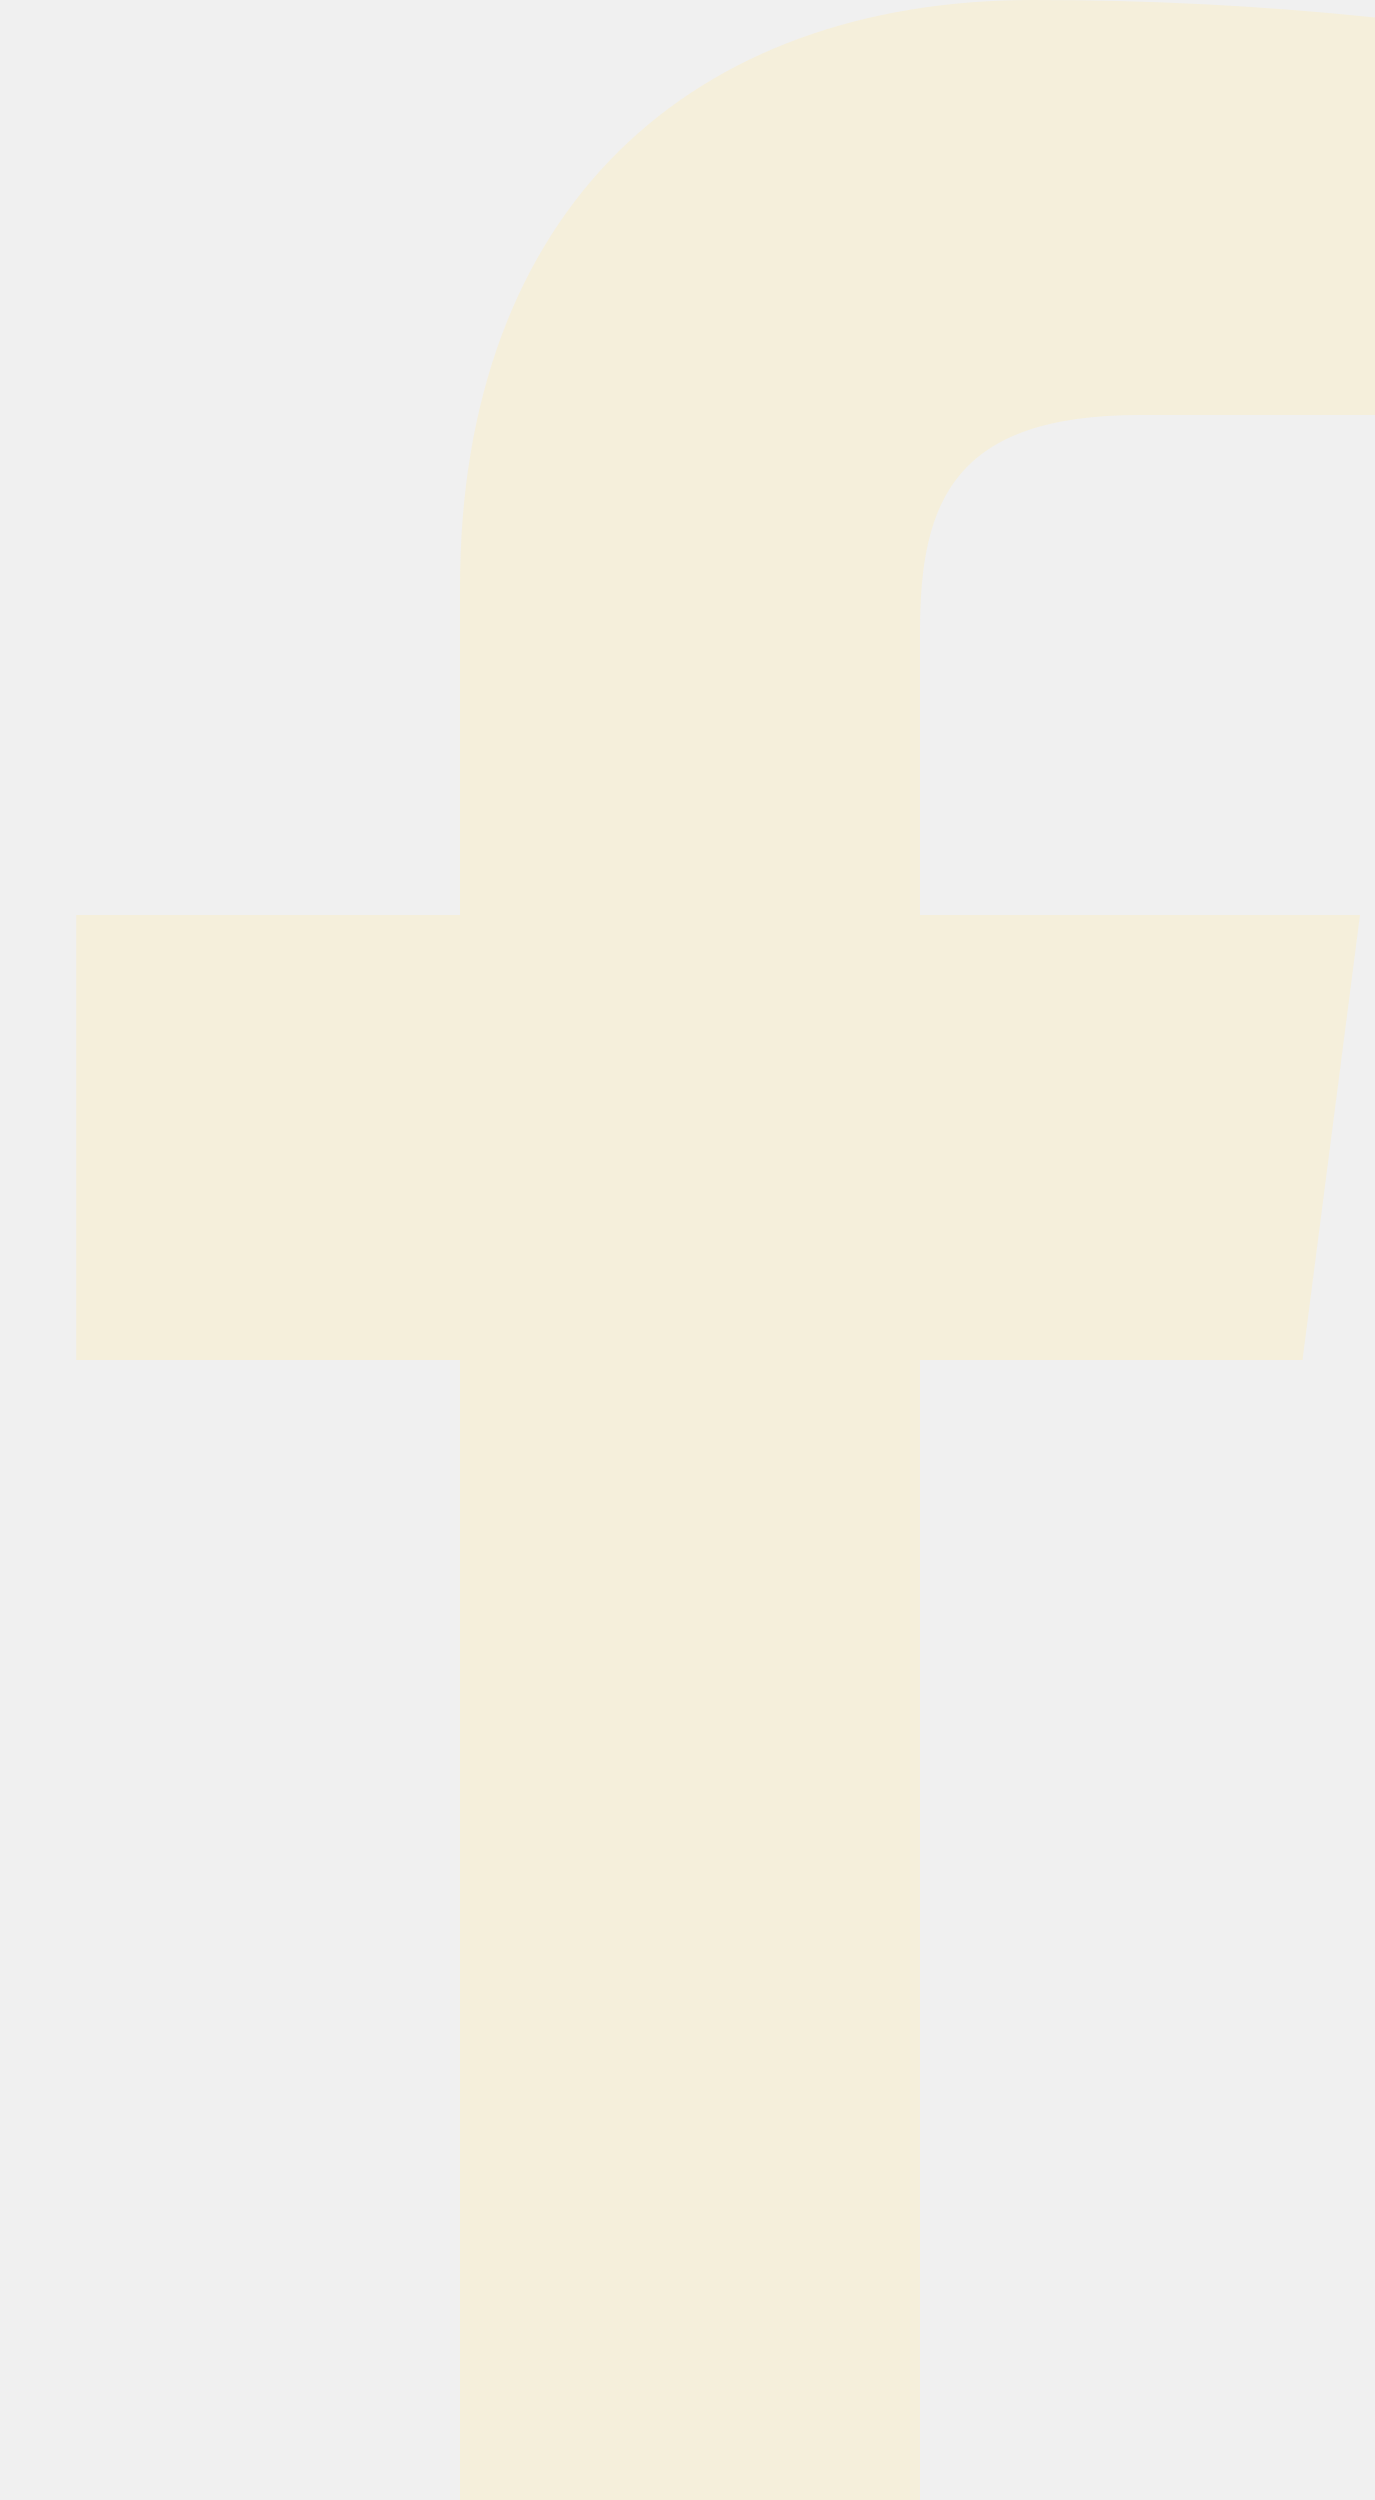
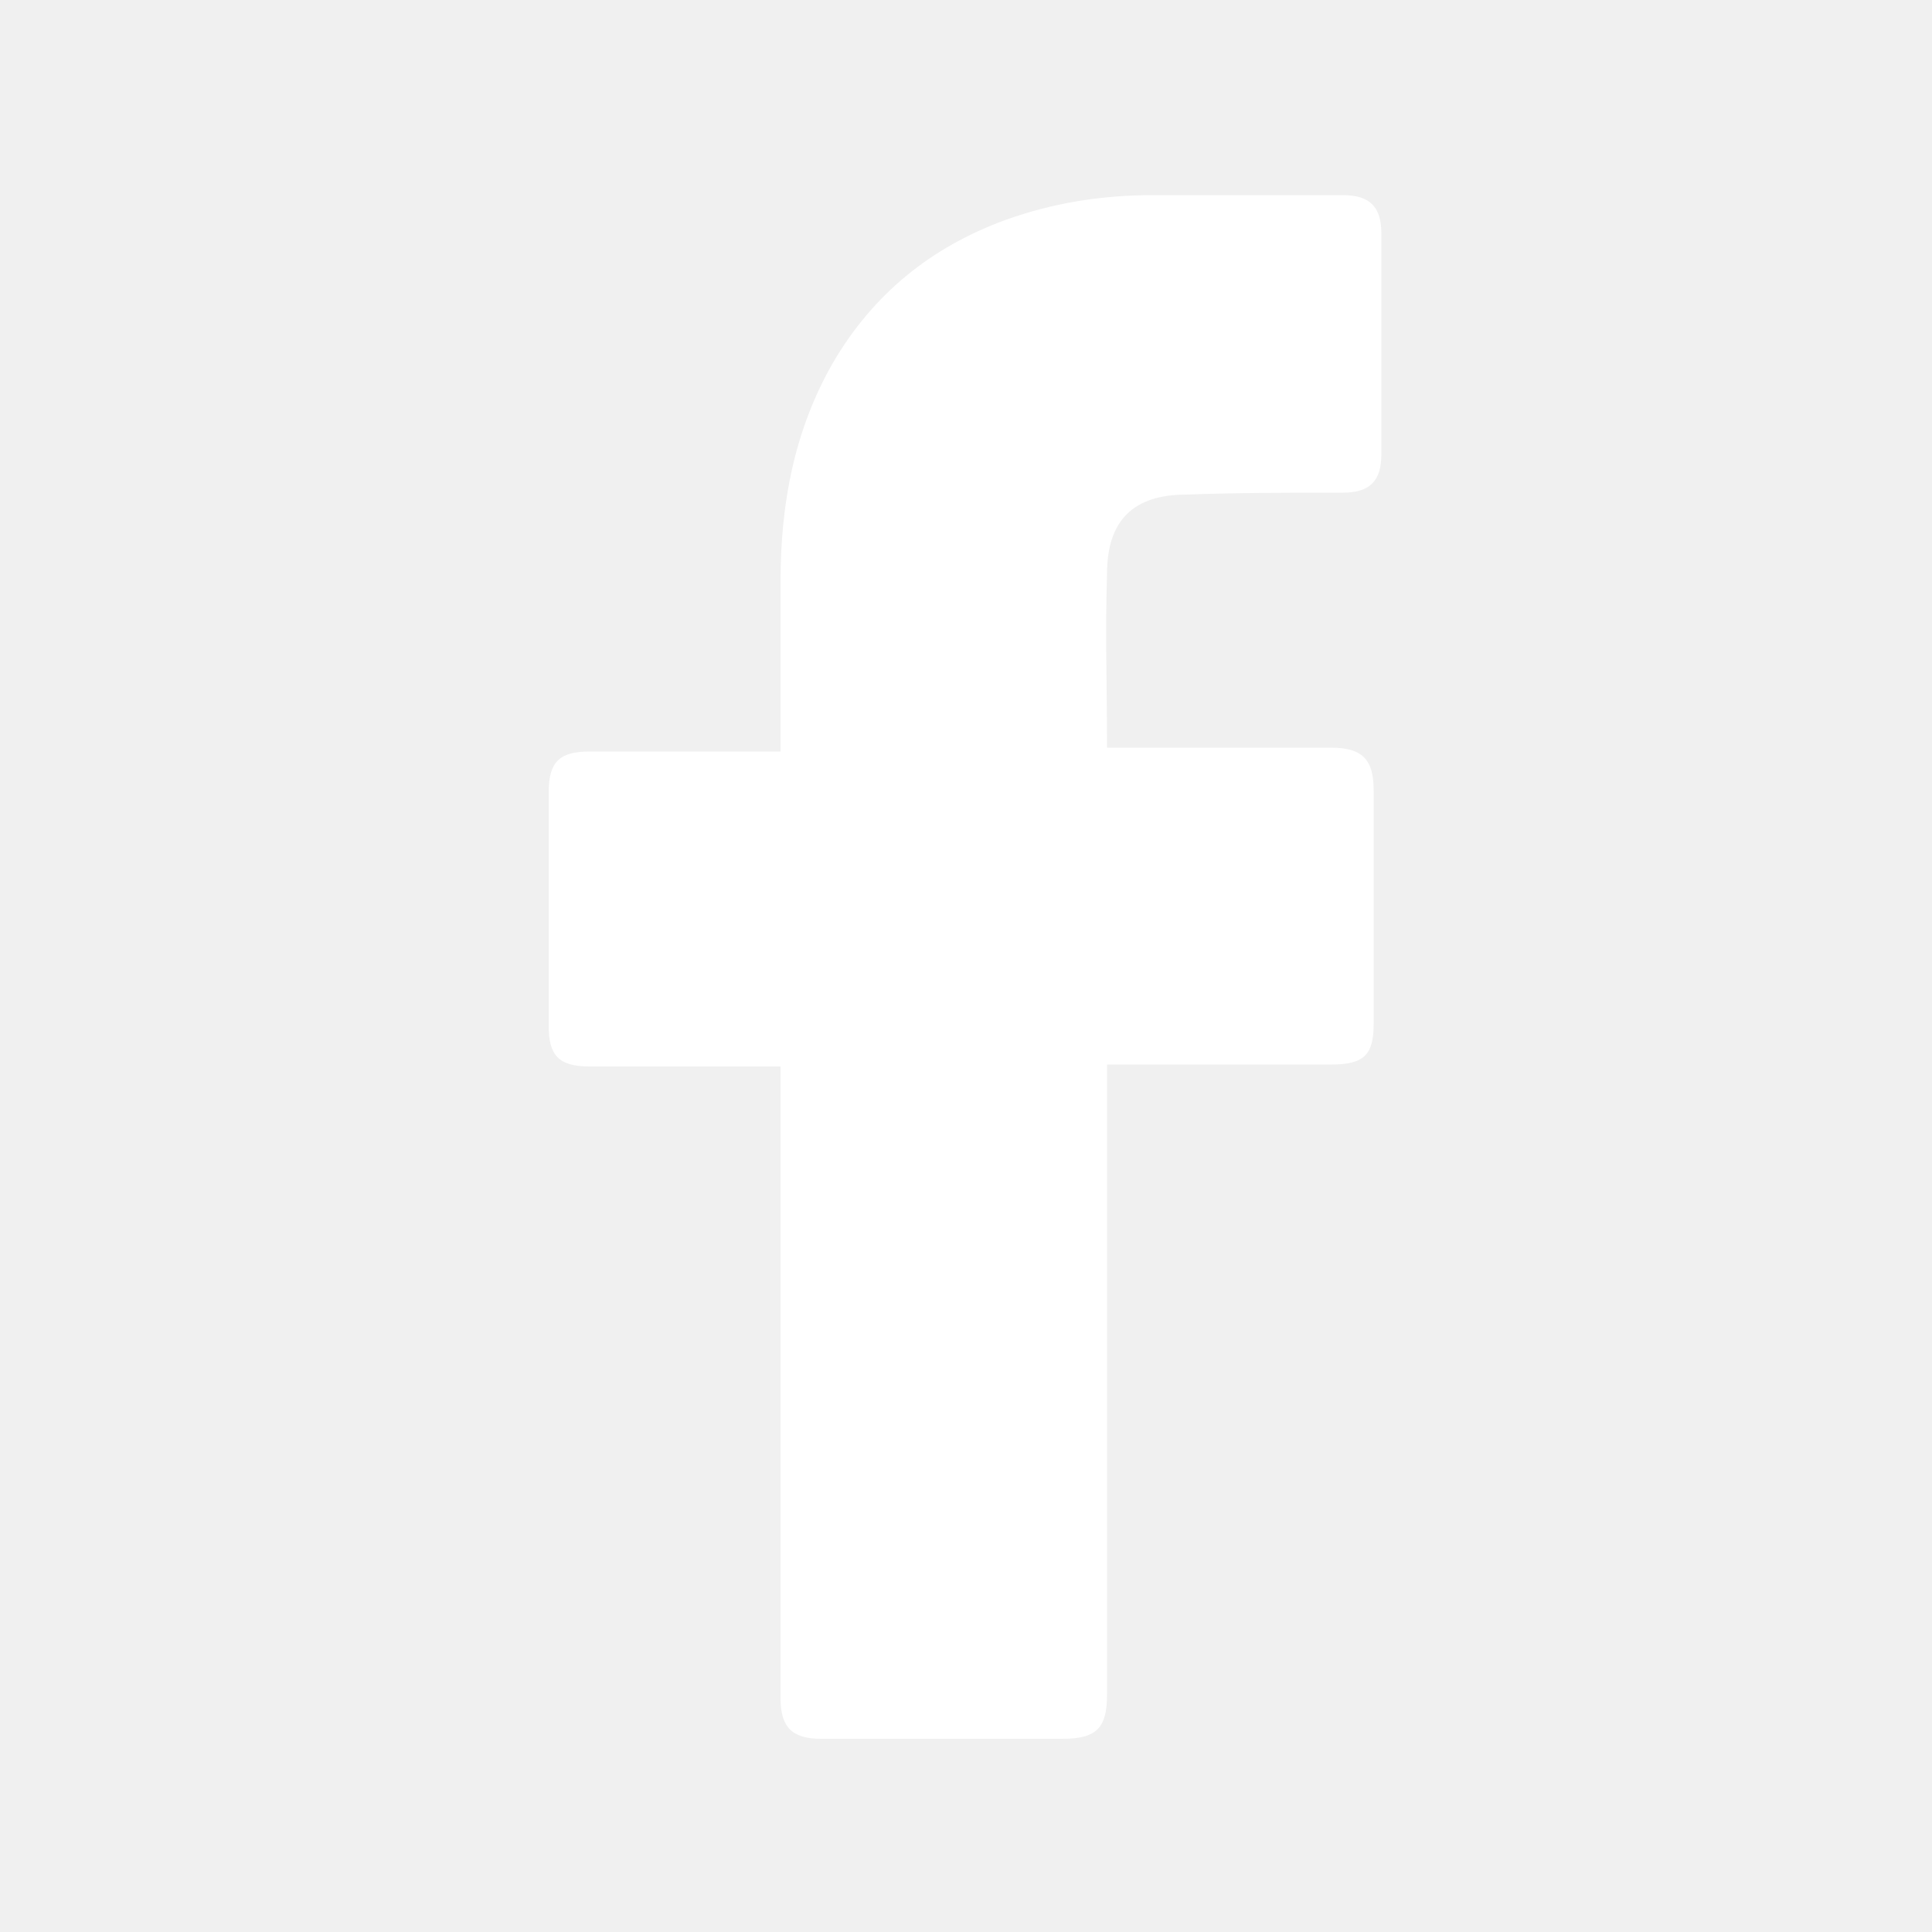
- <svg xmlns="http://www.w3.org/2000/svg" width="11" height="20" viewBox="0 0 11 20" fill="none">
-   <path d="M9.12 3.32H11V0.14C10.09 0.045 9.175 -0.001 8.26 2.98641e-05C5.54 2.98641e-05 3.68 1.66 3.68 4.7V7.32H0.61V10.88H3.68V20H7.36V10.88H10.42L10.88 7.32H7.36V5.05C7.36 4 7.64 3.32 9.12 3.32Z" fill="#F5EFDB" />
+ <svg xmlns="http://www.w3.org/2000/svg" width="16" height="16" viewBox="0 0 16 16" fill="none">
+   <path d="M6.464 8.832C6.416 8.832 5.36 8.832 4.88 8.832C4.624 8.832 4.544 8.736 4.544 8.496C4.544 7.856 4.544 7.2 4.544 6.56C4.544 6.304 4.64 6.224 4.88 6.224H6.464C6.464 6.176 6.464 5.248 6.464 4.816C6.464 4.176 6.576 3.568 6.896 3.008C7.232 2.432 7.712 2.048 8.32 1.824C8.72 1.68 9.12 1.616 9.552 1.616H11.12C11.344 1.616 11.44 1.712 11.44 1.936V3.76C11.44 3.984 11.344 4.08 11.12 4.08C10.688 4.08 10.256 4.08 9.824 4.096C9.392 4.096 9.168 4.304 9.168 4.752C9.152 5.232 9.168 5.696 9.168 6.192H11.024C11.28 6.192 11.376 6.288 11.376 6.544V8.48C11.376 8.736 11.296 8.816 11.024 8.816C10.448 8.816 9.216 8.816 9.168 8.816V14.032C9.168 14.304 9.088 14.4 8.8 14.4C8.128 14.4 7.472 14.4 6.8 14.4C6.56 14.4 6.464 14.304 6.464 14.064C6.464 12.384 6.464 8.88 6.464 8.832V8.832Z" fill="white" />
</svg>
